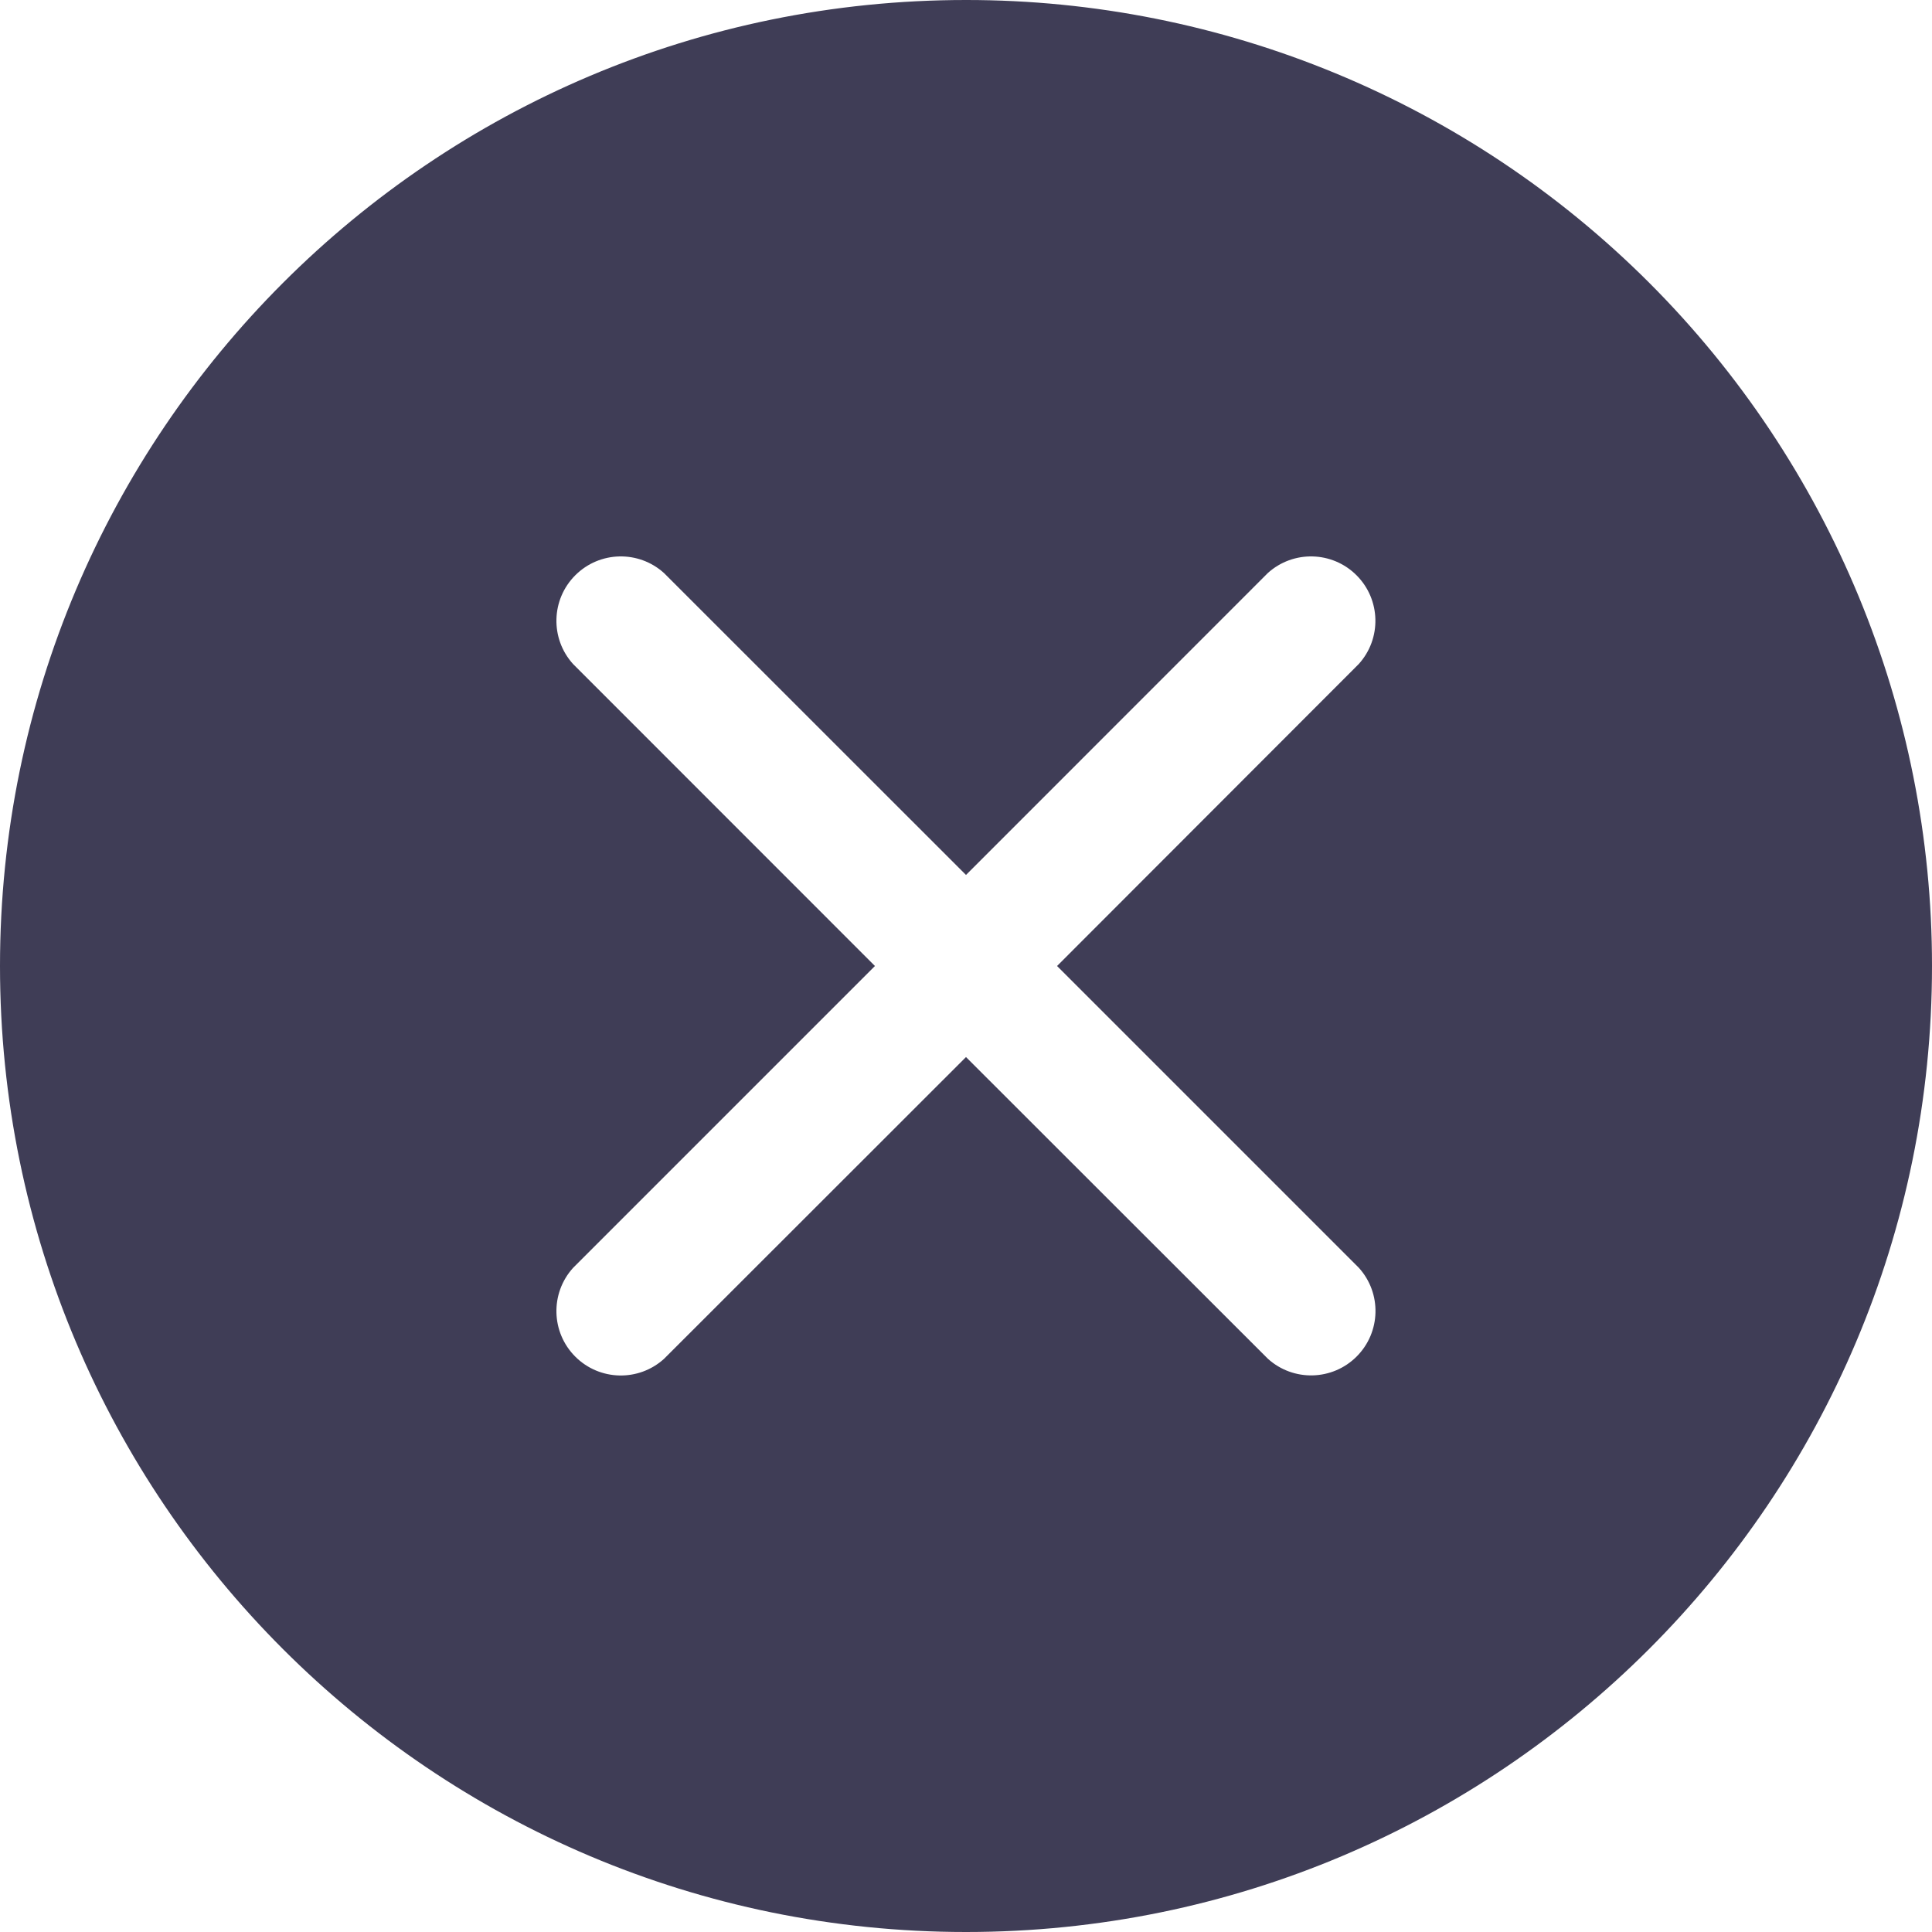
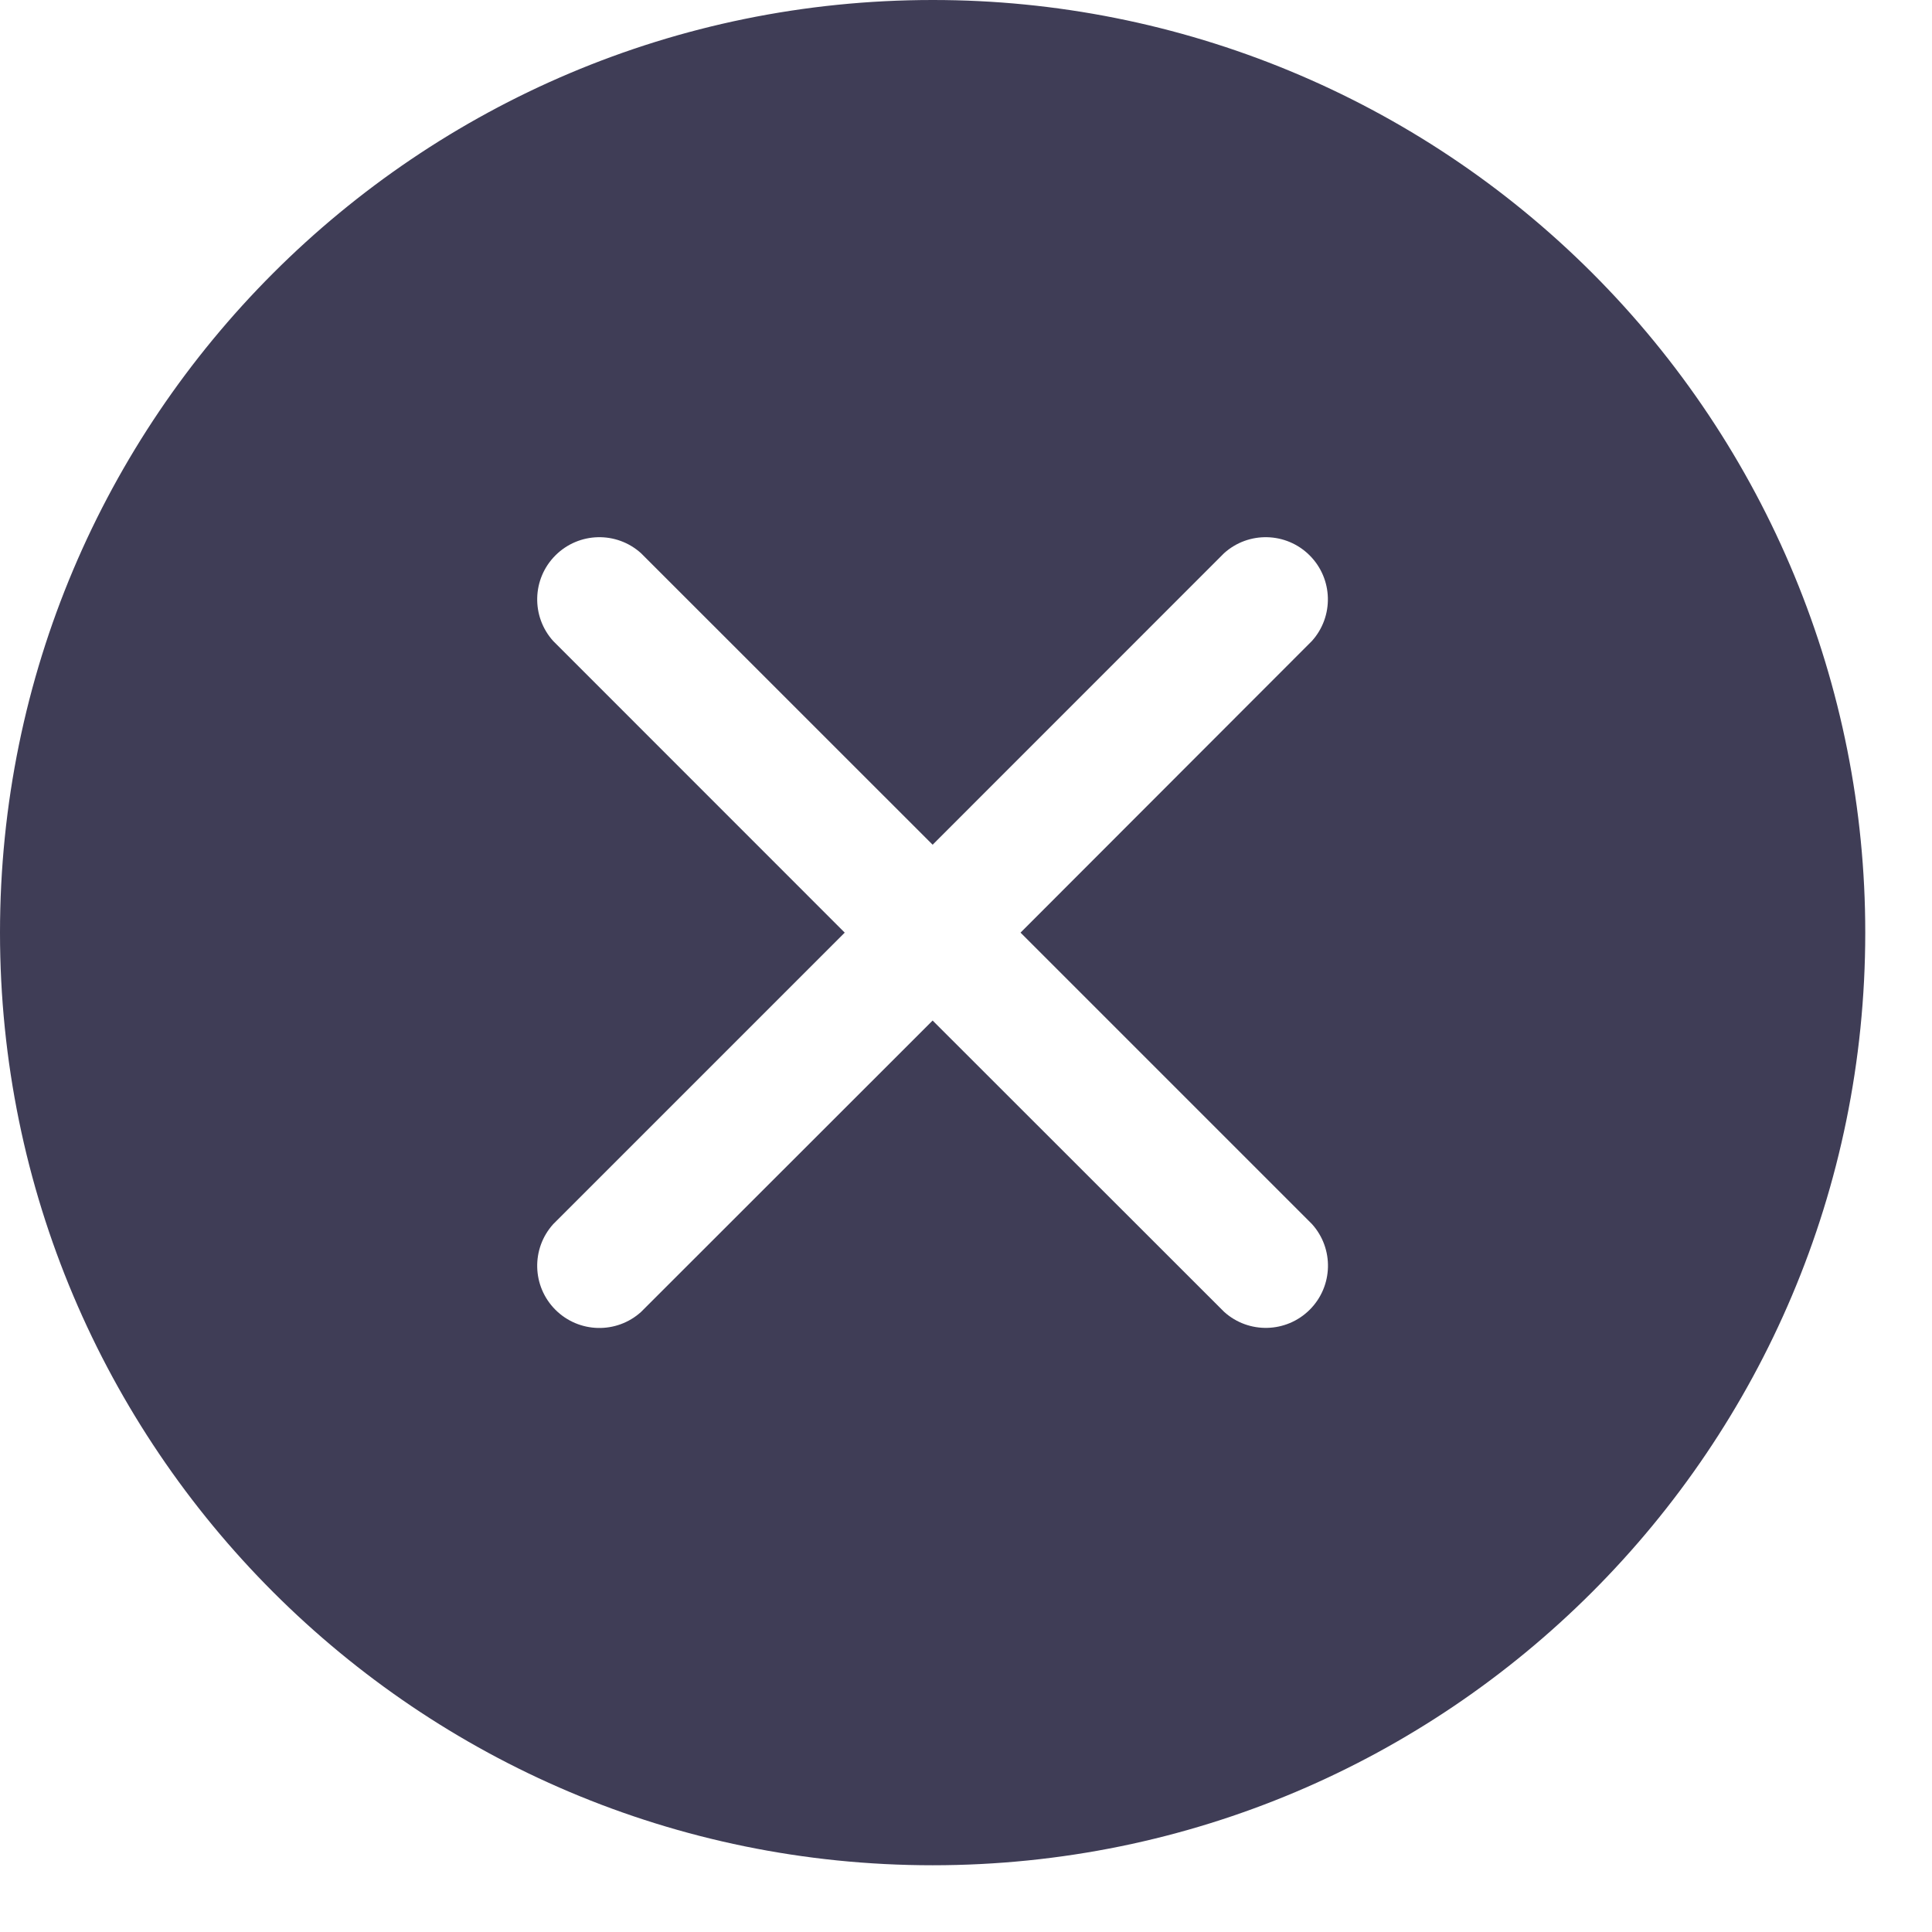
- <svg xmlns="http://www.w3.org/2000/svg" id="stop" width="21.24" height="21.24" viewBox="0 0 21.24 21.24">
+ <svg xmlns="http://www.w3.org/2000/svg" id="stop" width="22" height="22" viewBox="0 0 22 22">
  <g id="Group_1431" data-name="Group 1431">
    <path id="Path_1014" data-name="Path 1014" d="M10.62,0A10.62,10.62,0,1,0,21.24,10.62,10.614,10.614,0,0,0,10.62,0Zm4.319,13.938a.708.708,0,0,1-1,1L10.62,11.621,7.3,14.939a.708.708,0,0,1-1-1L9.619,10.62,6.3,7.3a.708.708,0,0,1,1-1L10.62,9.619,13.938,6.3a.708.708,0,0,1,1,1L11.621,10.62Z" fill="#3f3d56" />
  </g>
</svg>
